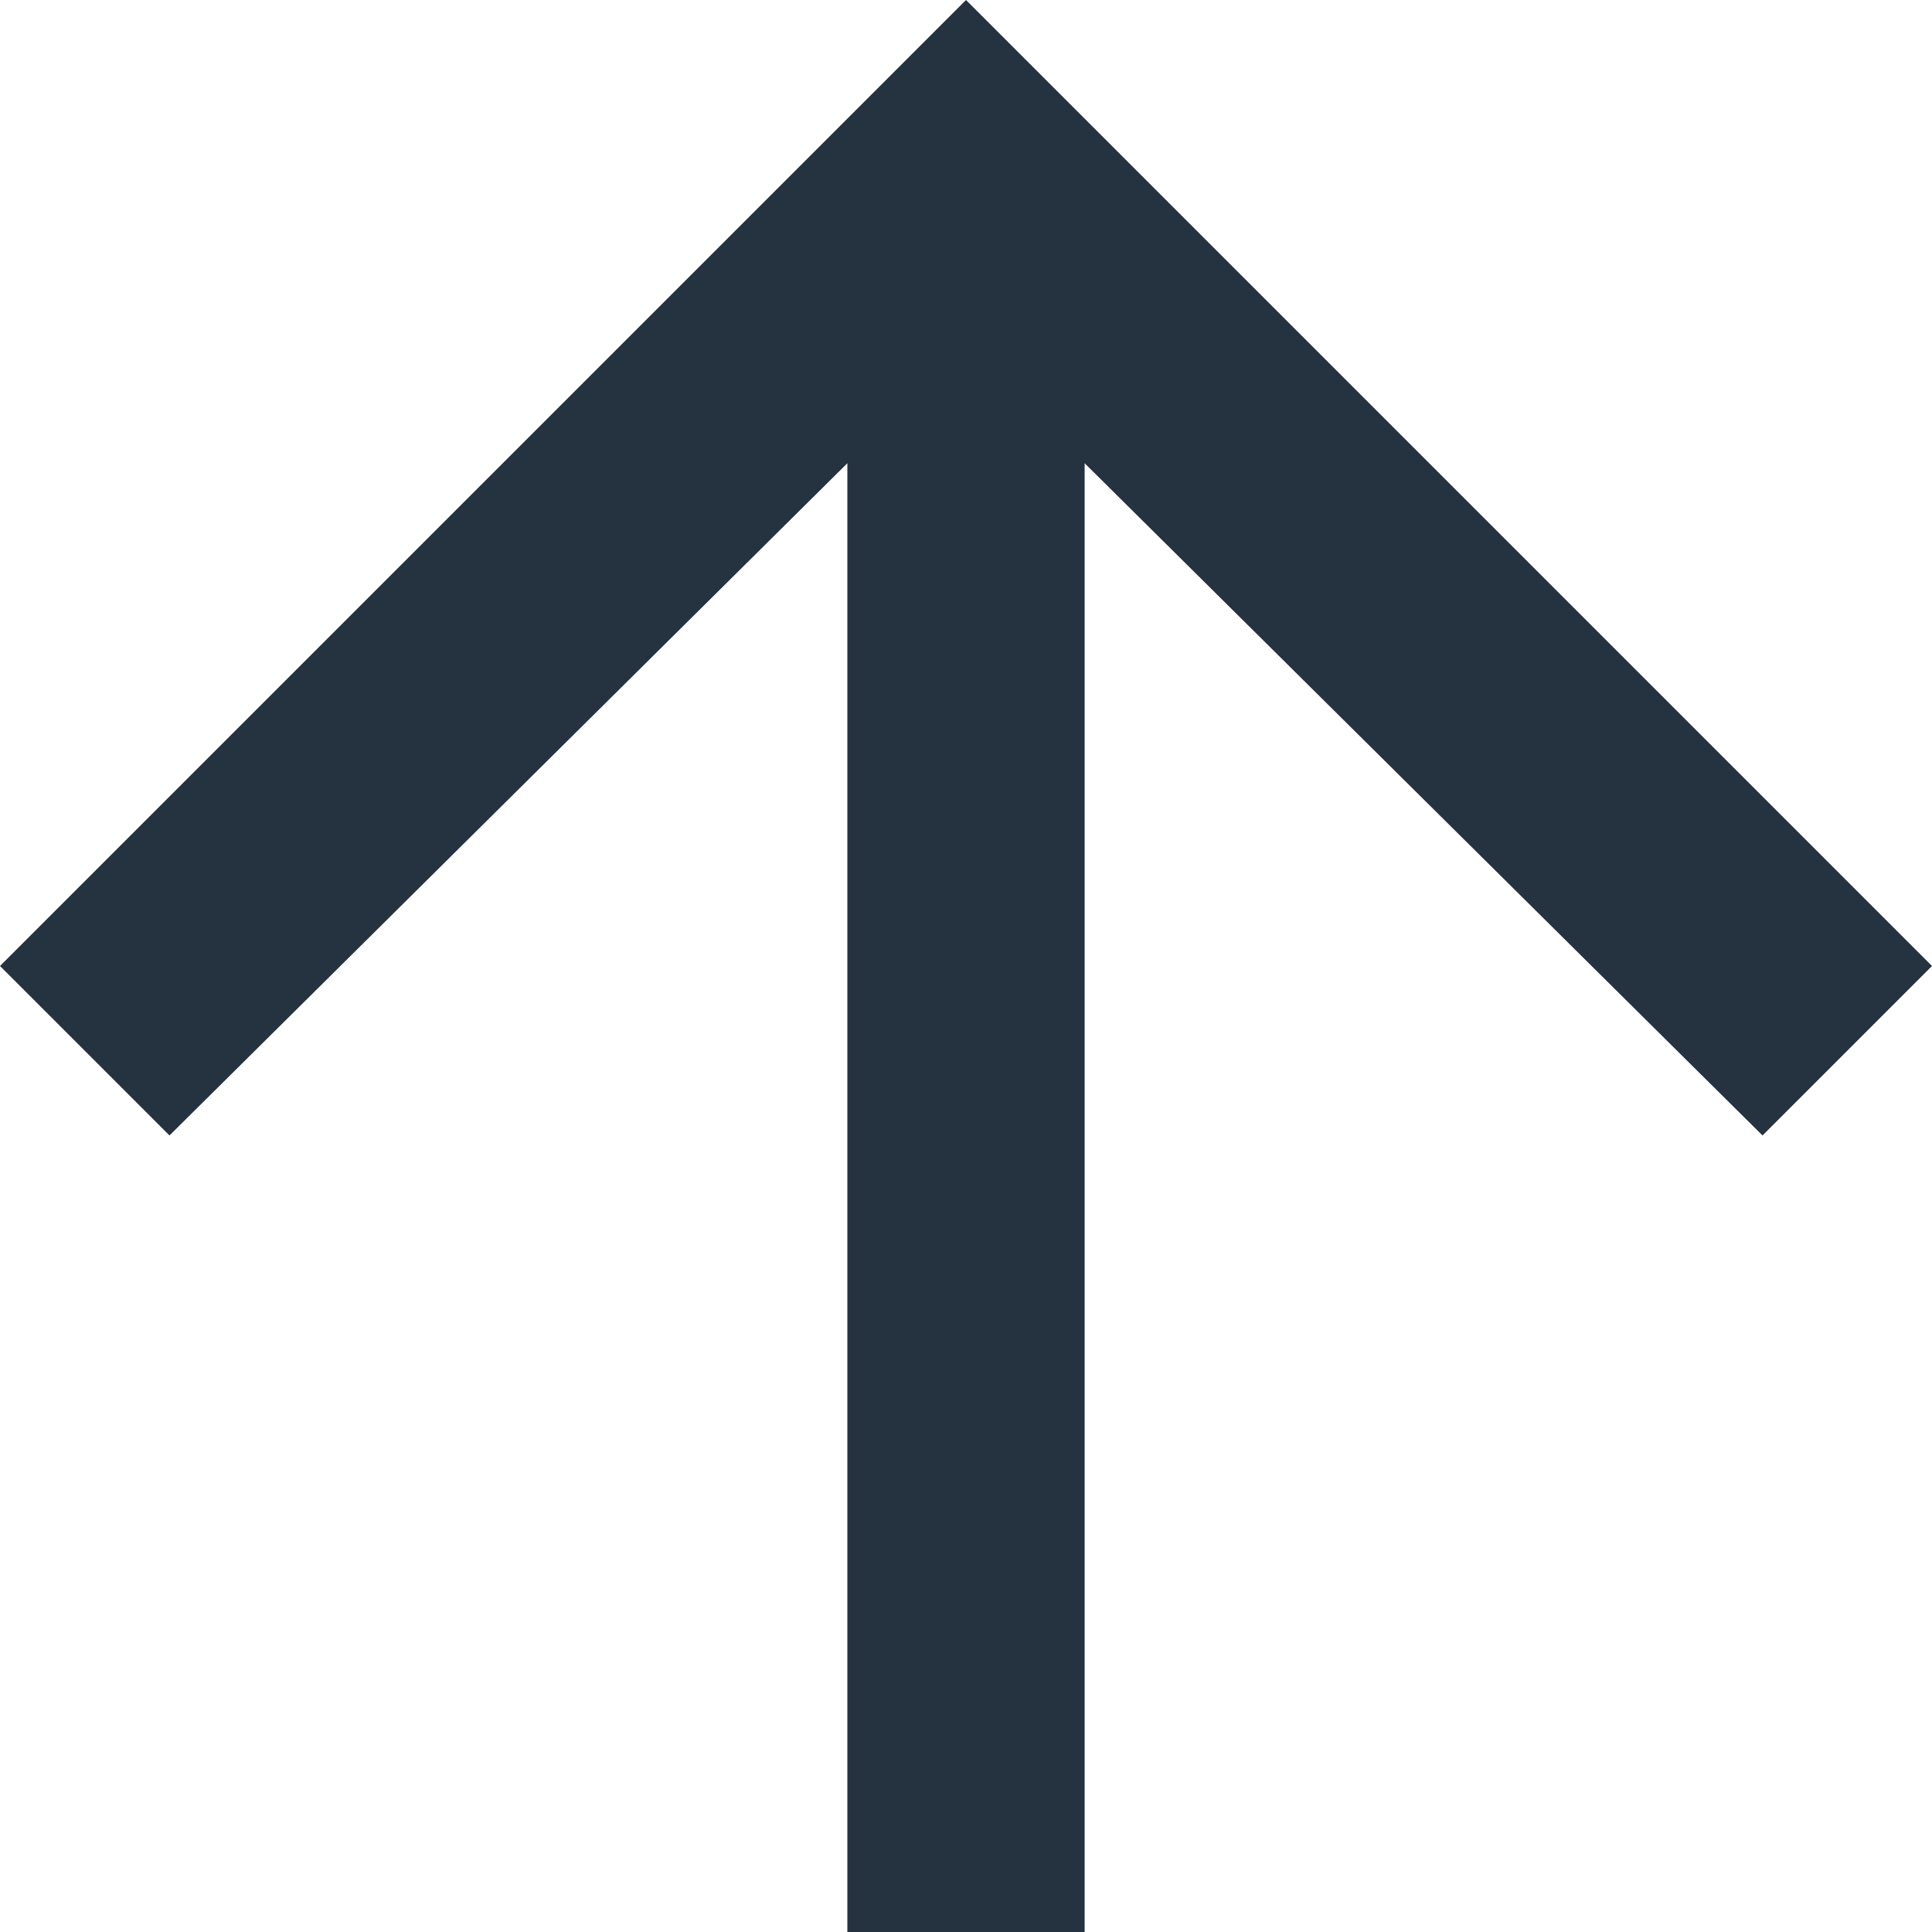
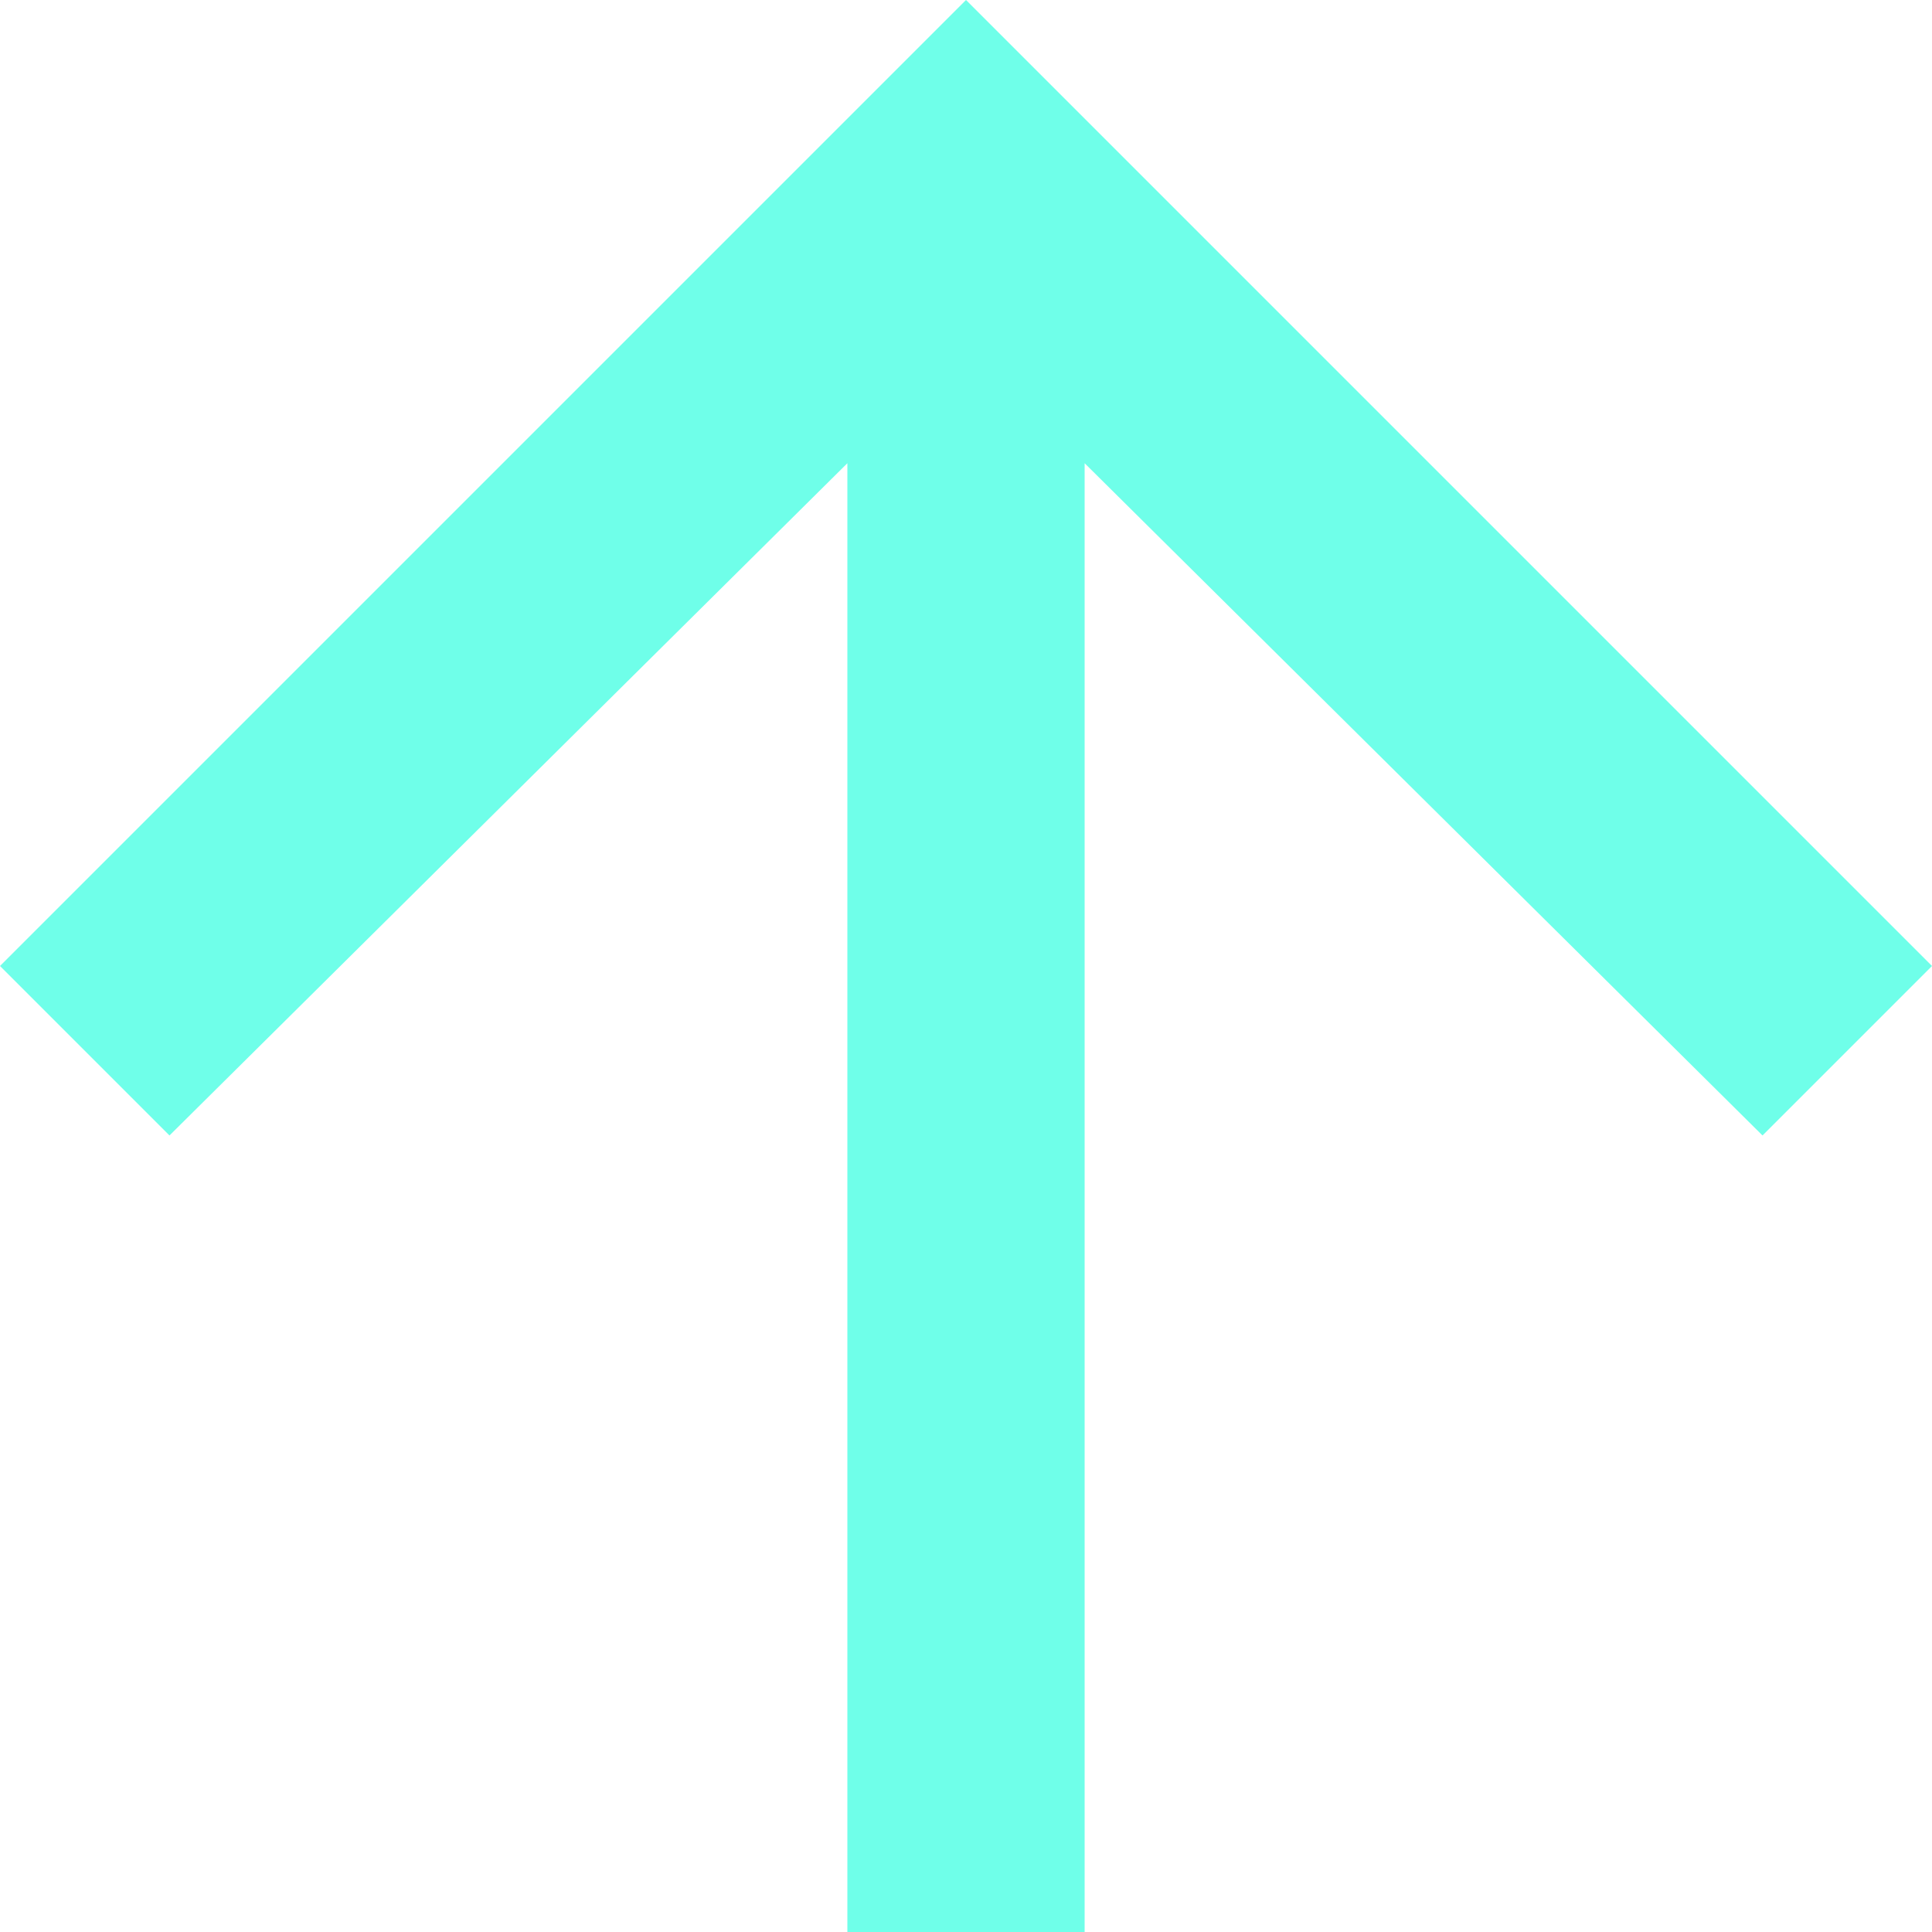
<svg xmlns="http://www.w3.org/2000/svg" width="200" height="200" viewBox="0 0 200 200">
-   <polygon fill="#253240" fill-rule="evenodd" points="100 0 200 100 100 200 82.456 182.456 152.047 112.281 0 112.281 0 87.719 152.047 87.719 82.456 17.544" transform="rotate(-90 100 100)" />
+   <polygon fill="#6FFFE9" fill-rule="evenodd" points="100 0 200 100 100 200 82.456 182.456 152.047 112.281 0 112.281 0 87.719 152.047 87.719 82.456 17.544" transform="rotate(-90 100 100)" />
</svg>
